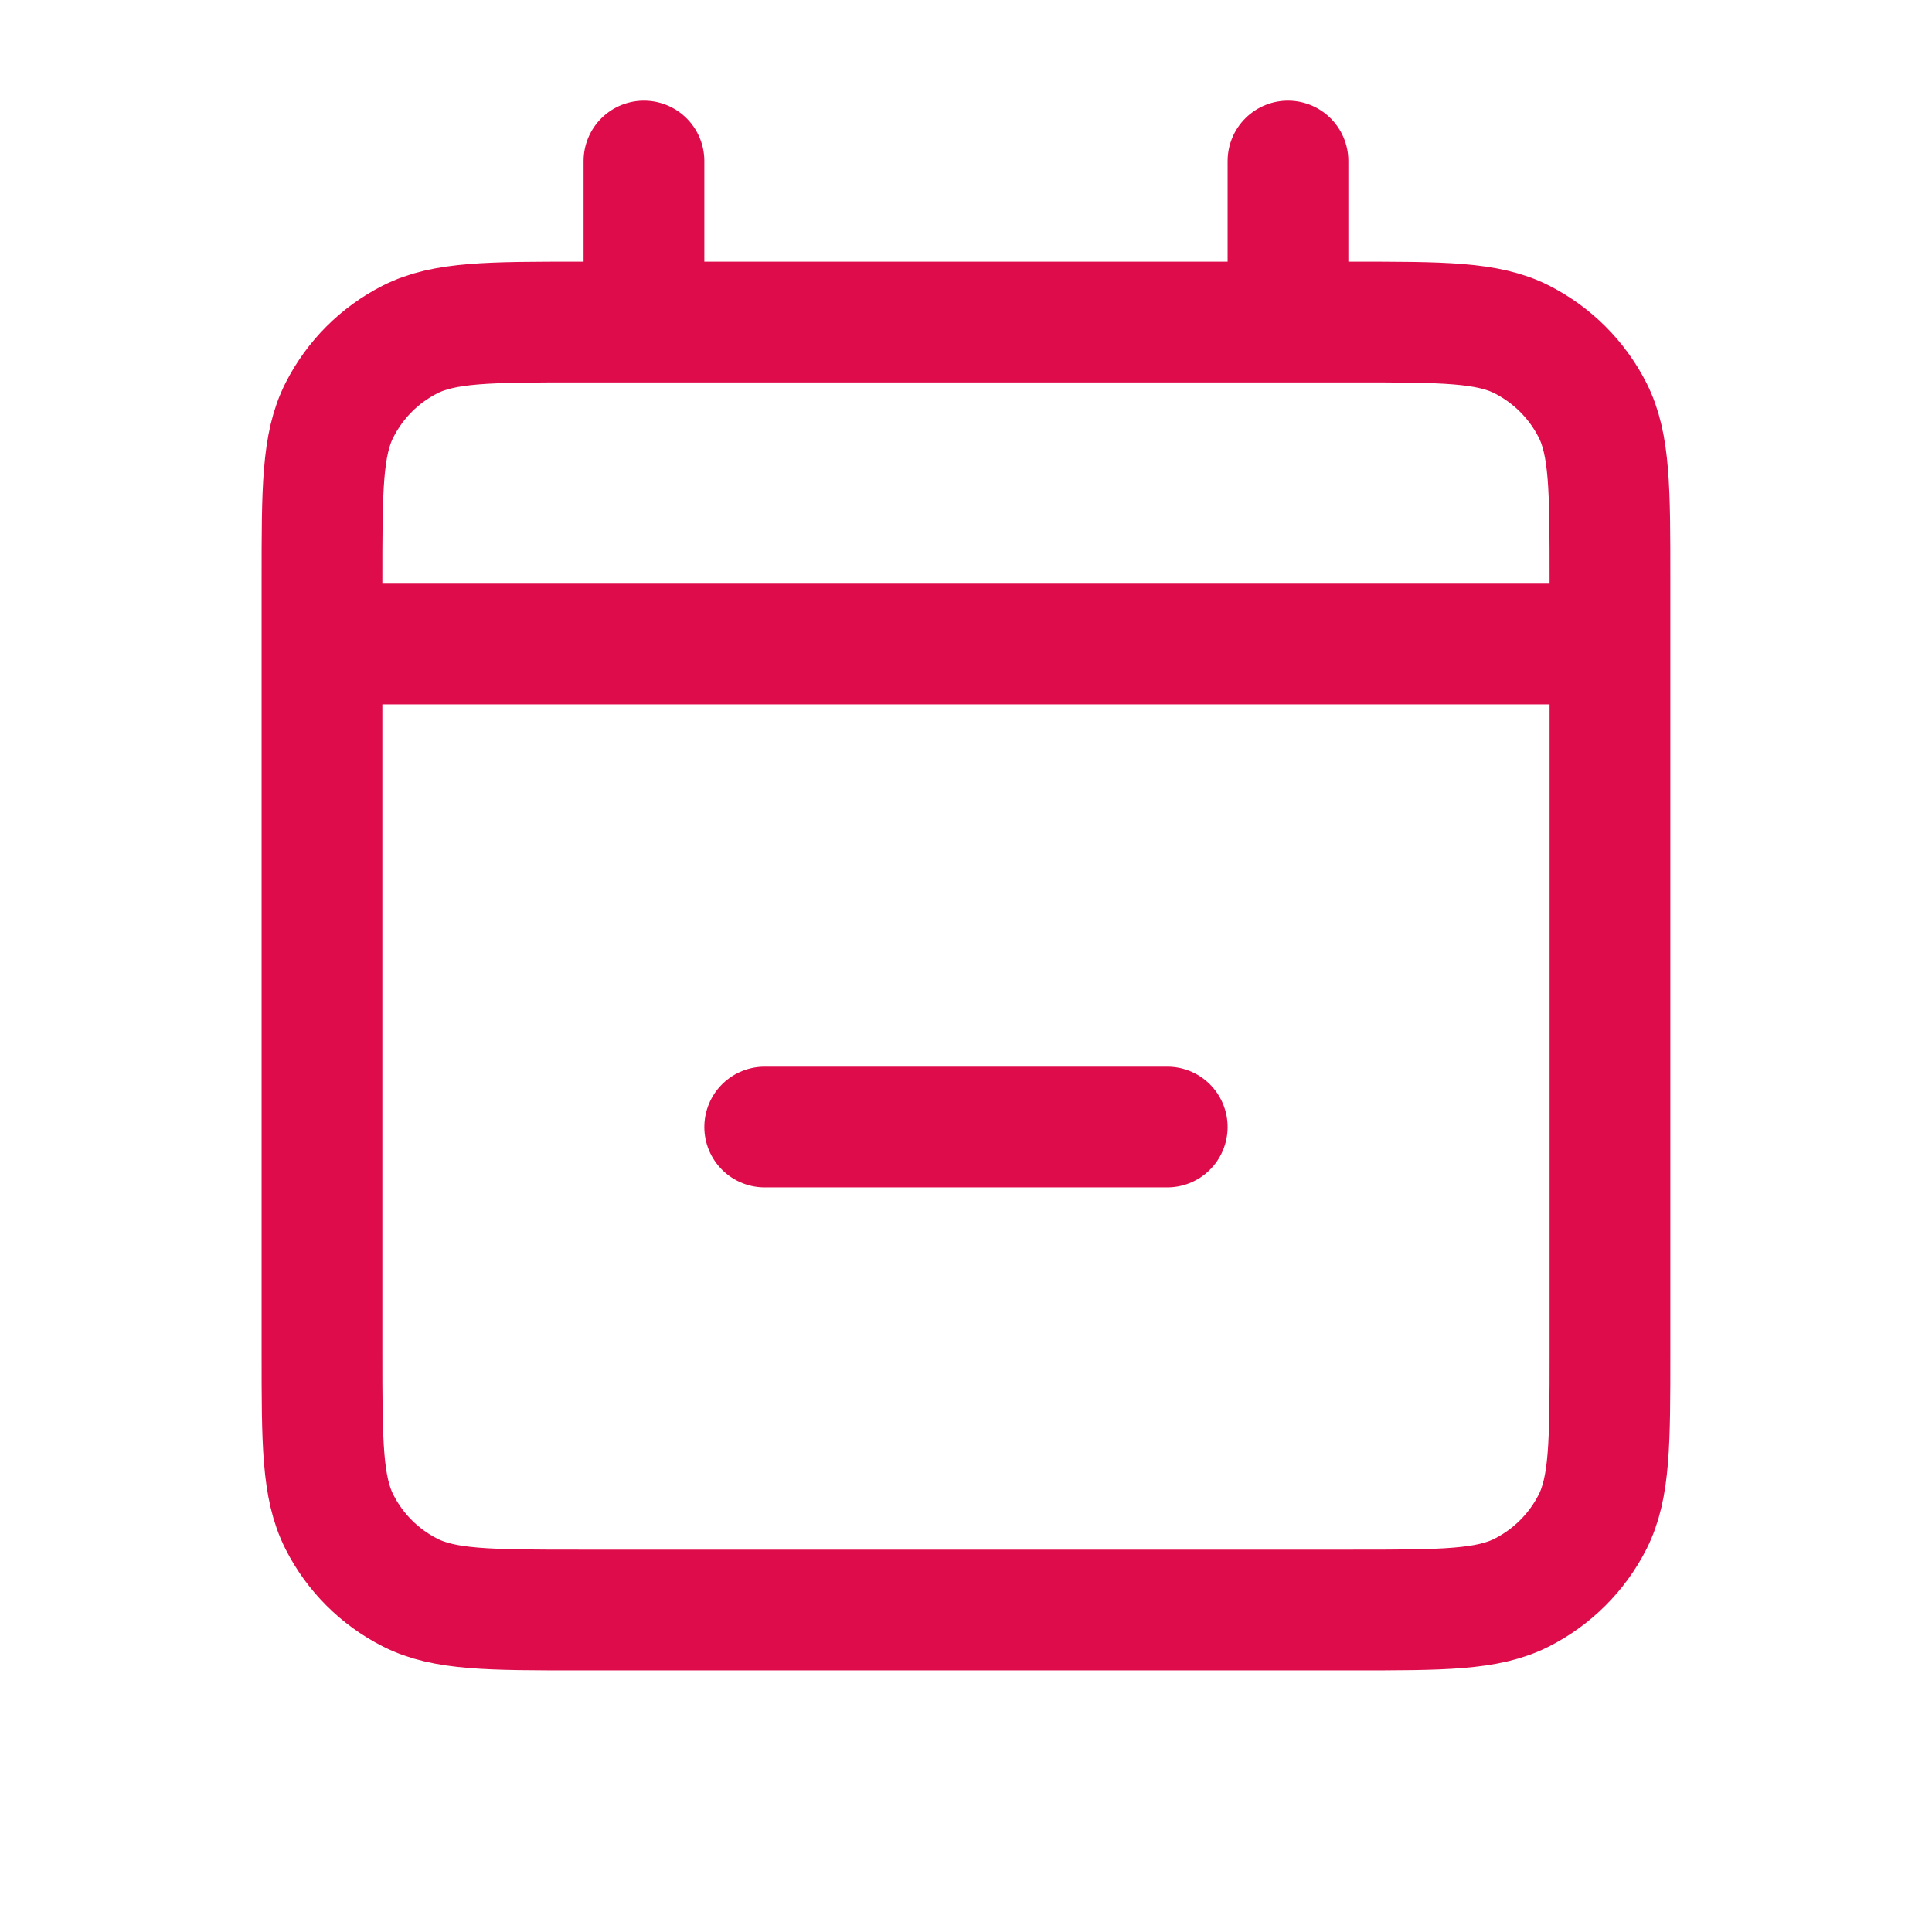
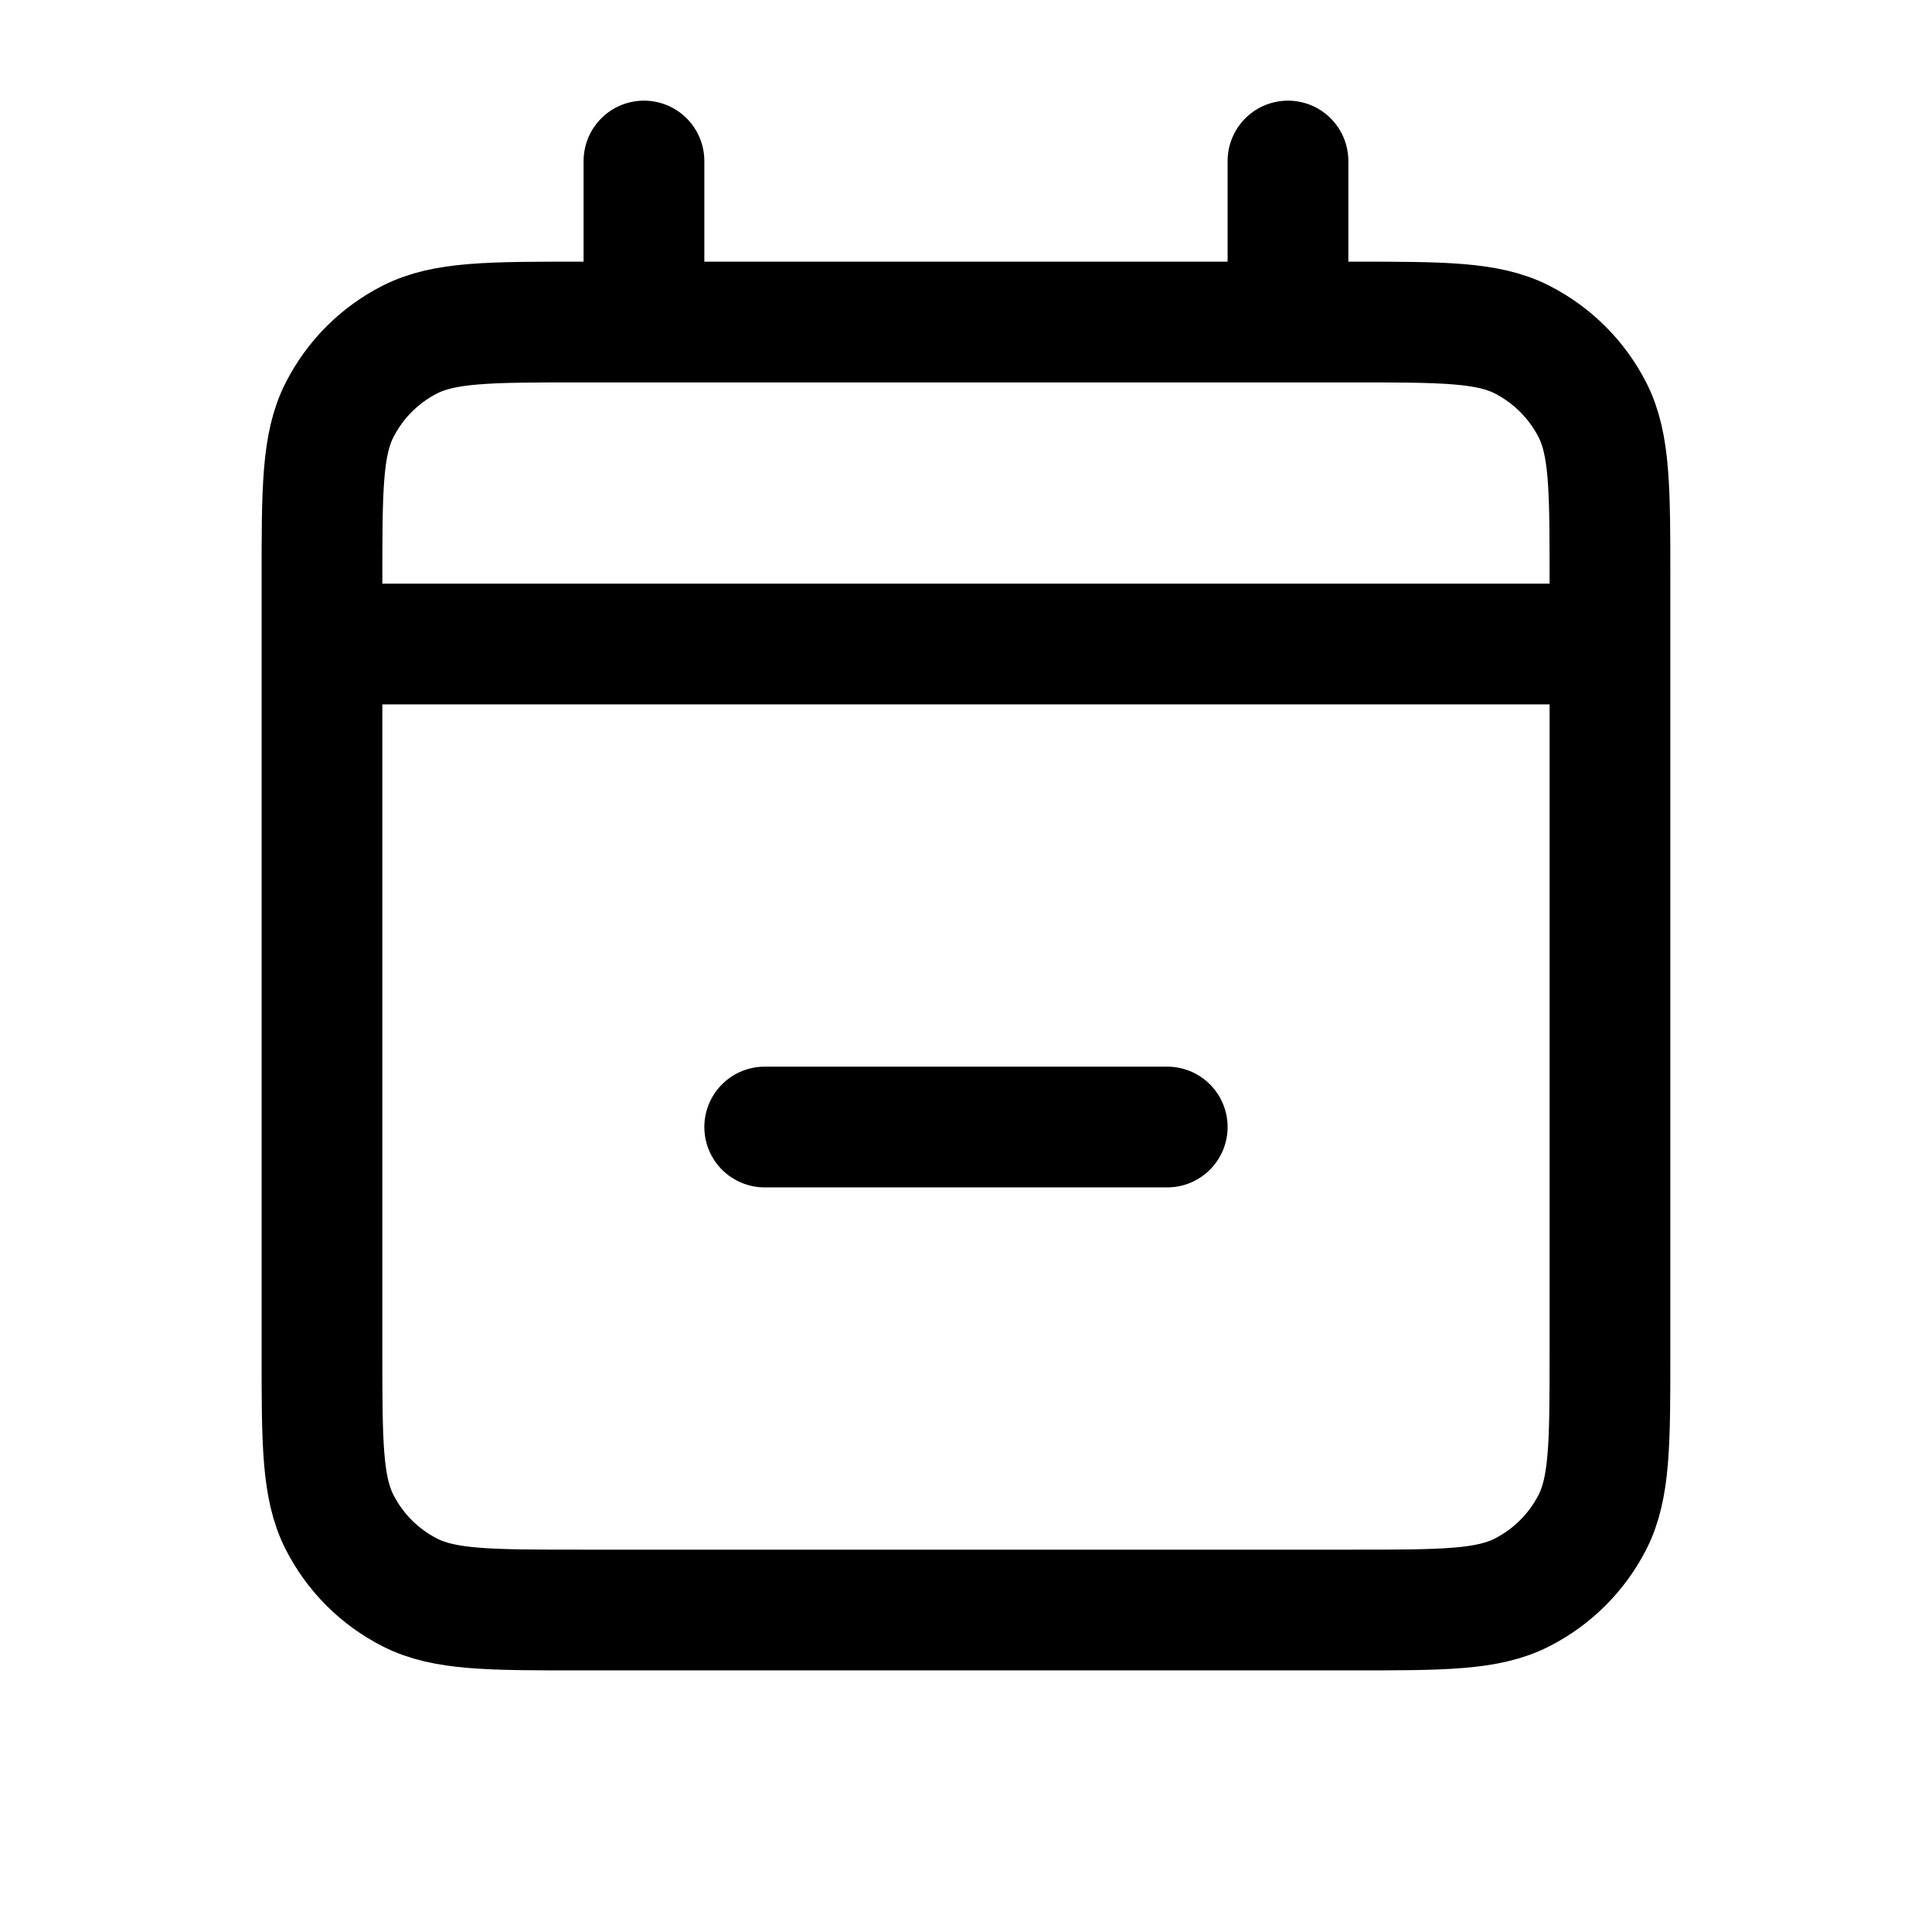
<svg xmlns="http://www.w3.org/2000/svg" width="32" height="32" viewBox="0 0 32 32" fill="none">
-   <path d="M5.333 10.667H26.666M5.333 10.667V22.4C5.333 23.894 5.333 24.64 5.624 25.211C5.879 25.713 6.287 26.121 6.789 26.376C7.358 26.667 8.105 26.667 9.596 26.667H22.404C23.894 26.667 24.64 26.667 25.209 26.376C25.712 26.12 26.12 25.712 26.376 25.211C26.666 24.64 26.666 23.896 26.666 22.406V10.667M5.333 10.667V9.6C5.333 8.107 5.333 7.36 5.624 6.79C5.88 6.287 6.286 5.88 6.789 5.624C7.36 5.334 8.106 5.334 9.6 5.334H10.666M26.666 10.667V9.596C26.666 8.106 26.666 7.359 26.376 6.79C26.12 6.288 25.711 5.88 25.209 5.624C24.64 5.334 23.893 5.334 22.4 5.334H21.333M10.666 5.334H21.333M10.666 5.334V2.667M21.333 5.334V2.667M19.333 18.667H12.666" stroke="#DF0C4B" stroke-width="2" stroke-linecap="round" stroke-linejoin="round" />
+   <path d="M5.333 10.667H26.666M5.333 10.667V22.4C5.333 23.894 5.333 24.64 5.624 25.211C5.879 25.713 6.287 26.121 6.789 26.376C7.358 26.667 8.105 26.667 9.596 26.667H22.404C23.894 26.667 24.64 26.667 25.209 26.376C25.712 26.12 26.12 25.712 26.376 25.211C26.666 24.64 26.666 23.896 26.666 22.406V10.667M5.333 10.667V9.6C5.333 8.107 5.333 7.36 5.624 6.79C5.88 6.287 6.286 5.88 6.789 5.624C7.36 5.334 8.106 5.334 9.6 5.334H10.666M26.666 10.667V9.596C26.666 8.106 26.666 7.359 26.376 6.79C26.12 6.288 25.711 5.88 25.209 5.624C24.64 5.334 23.893 5.334 22.4 5.334H21.333M10.666 5.334H21.333M10.666 5.334V2.667M21.333 5.334V2.667M19.333 18.667H12.666" stroke="currentColor" stroke-width="2" stroke-linecap="round" stroke-linejoin="round" />
</svg>
